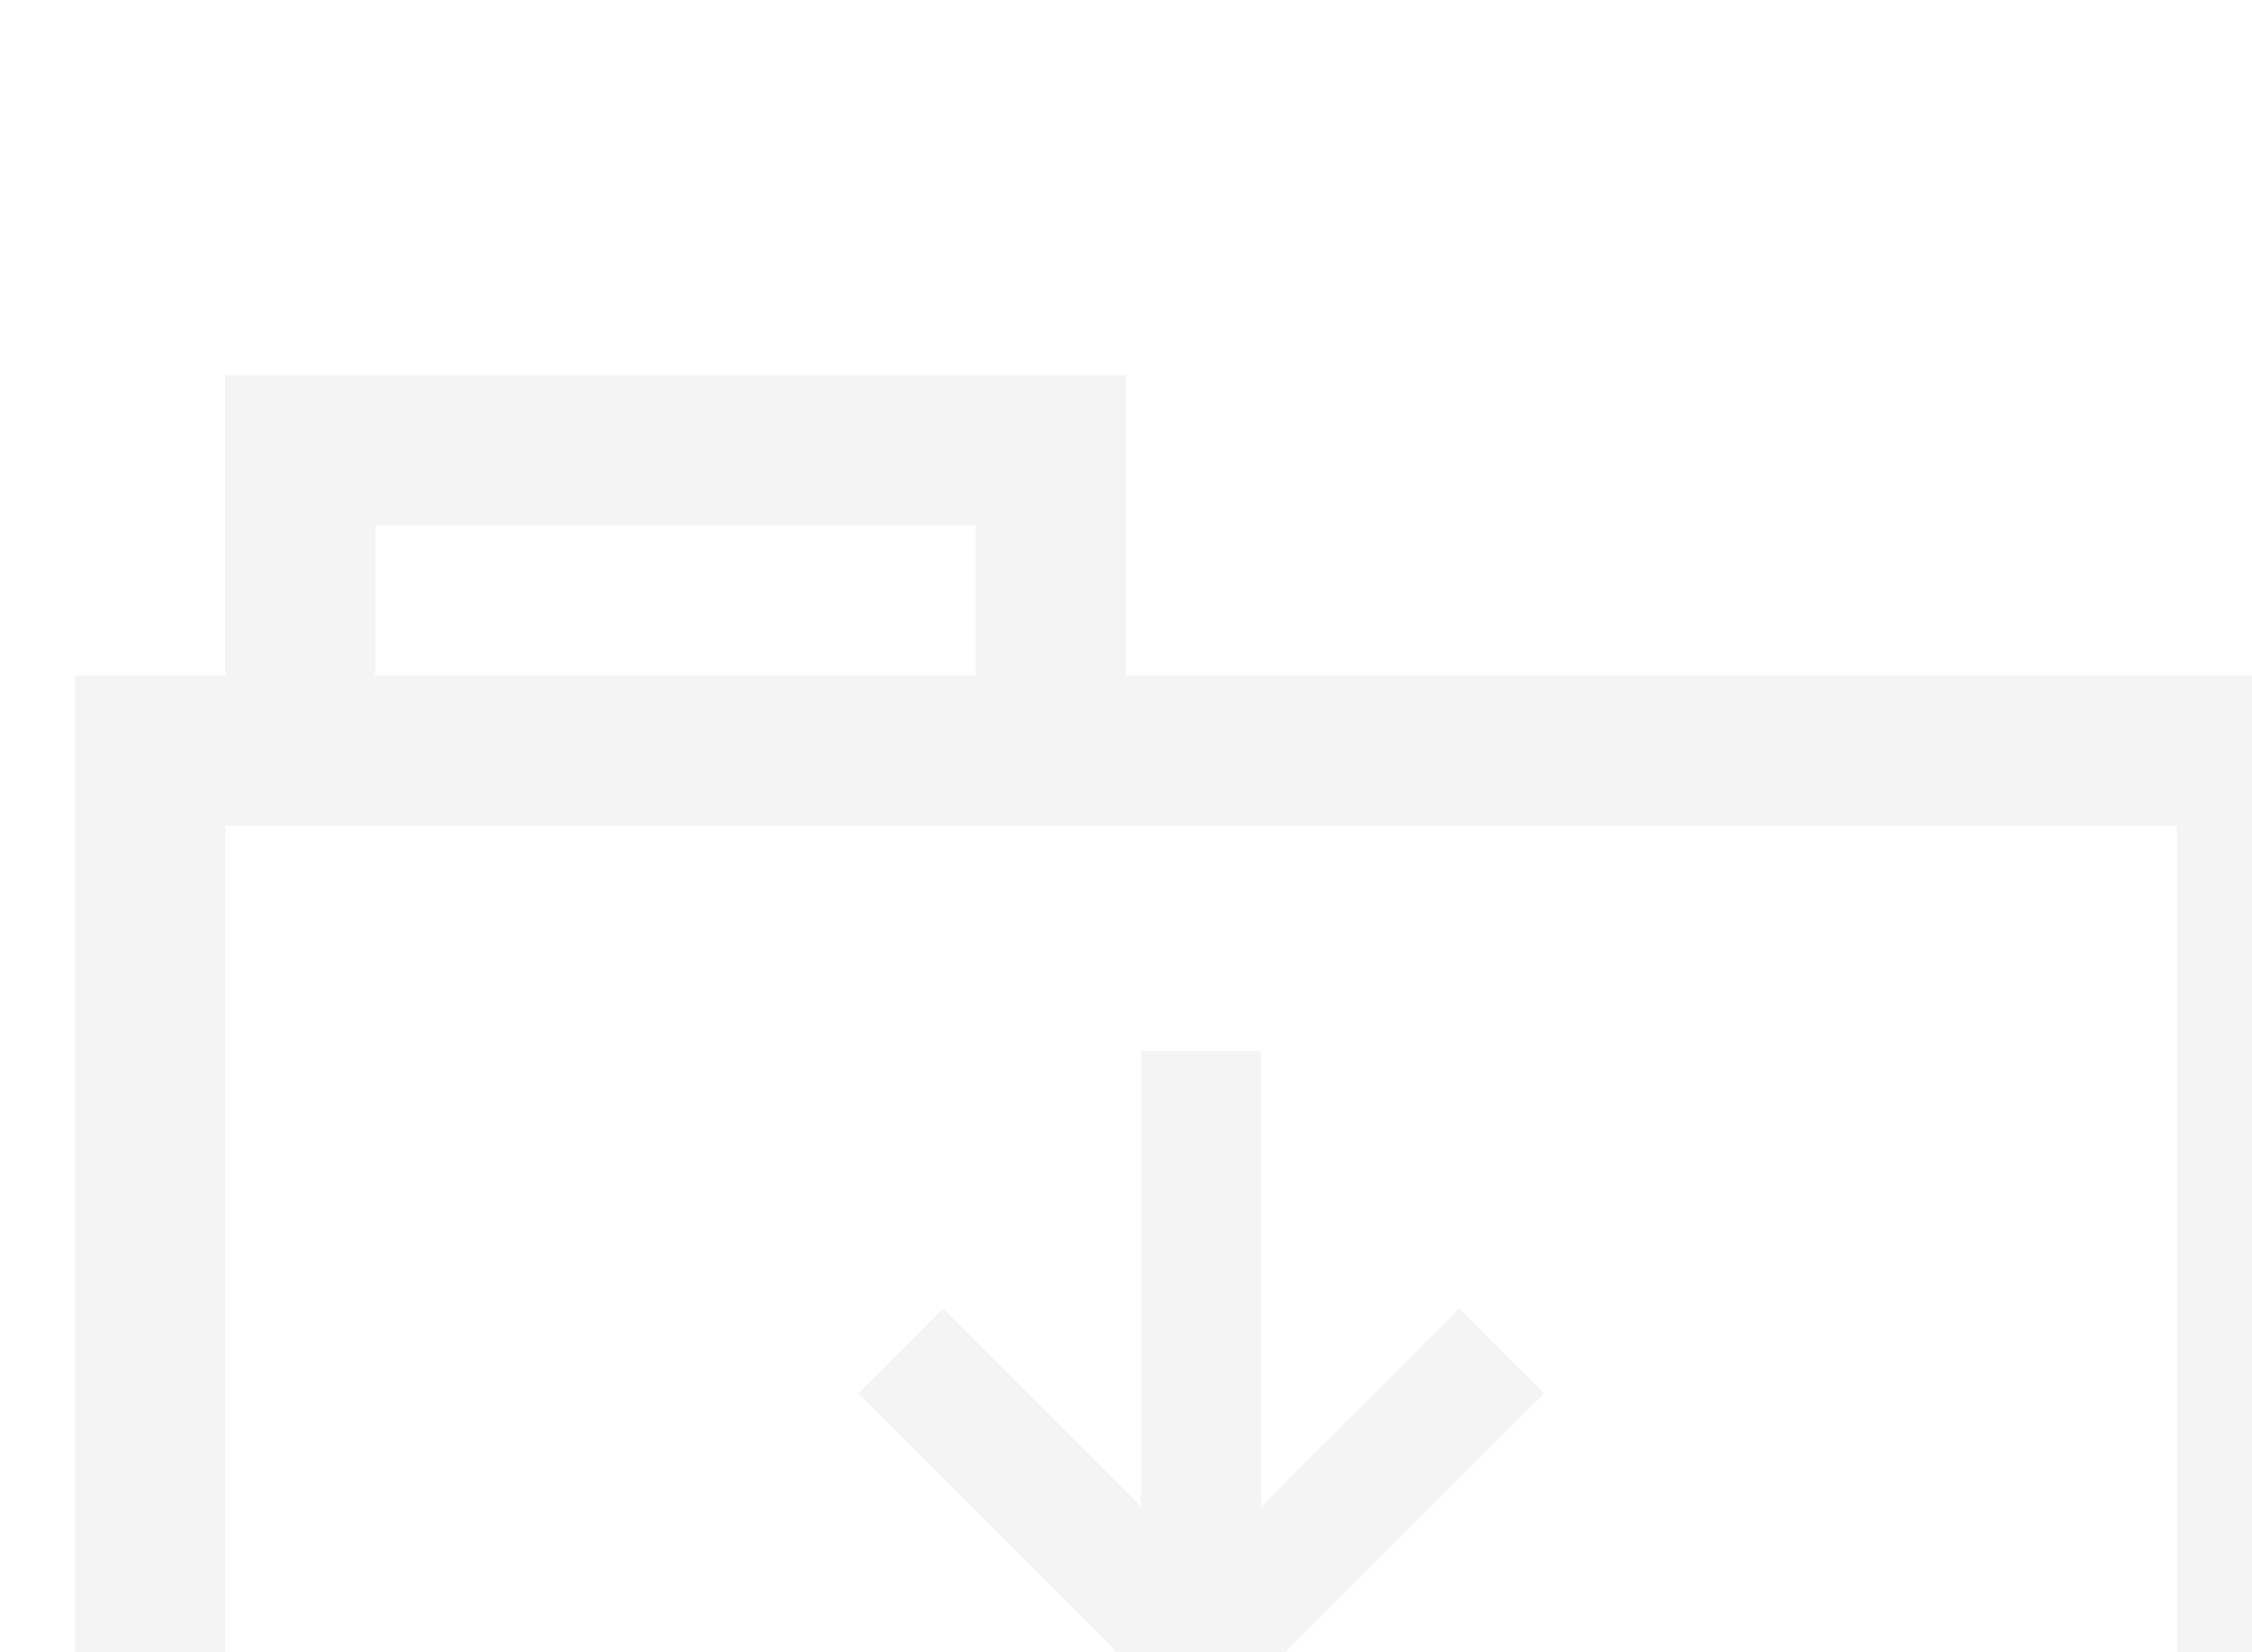
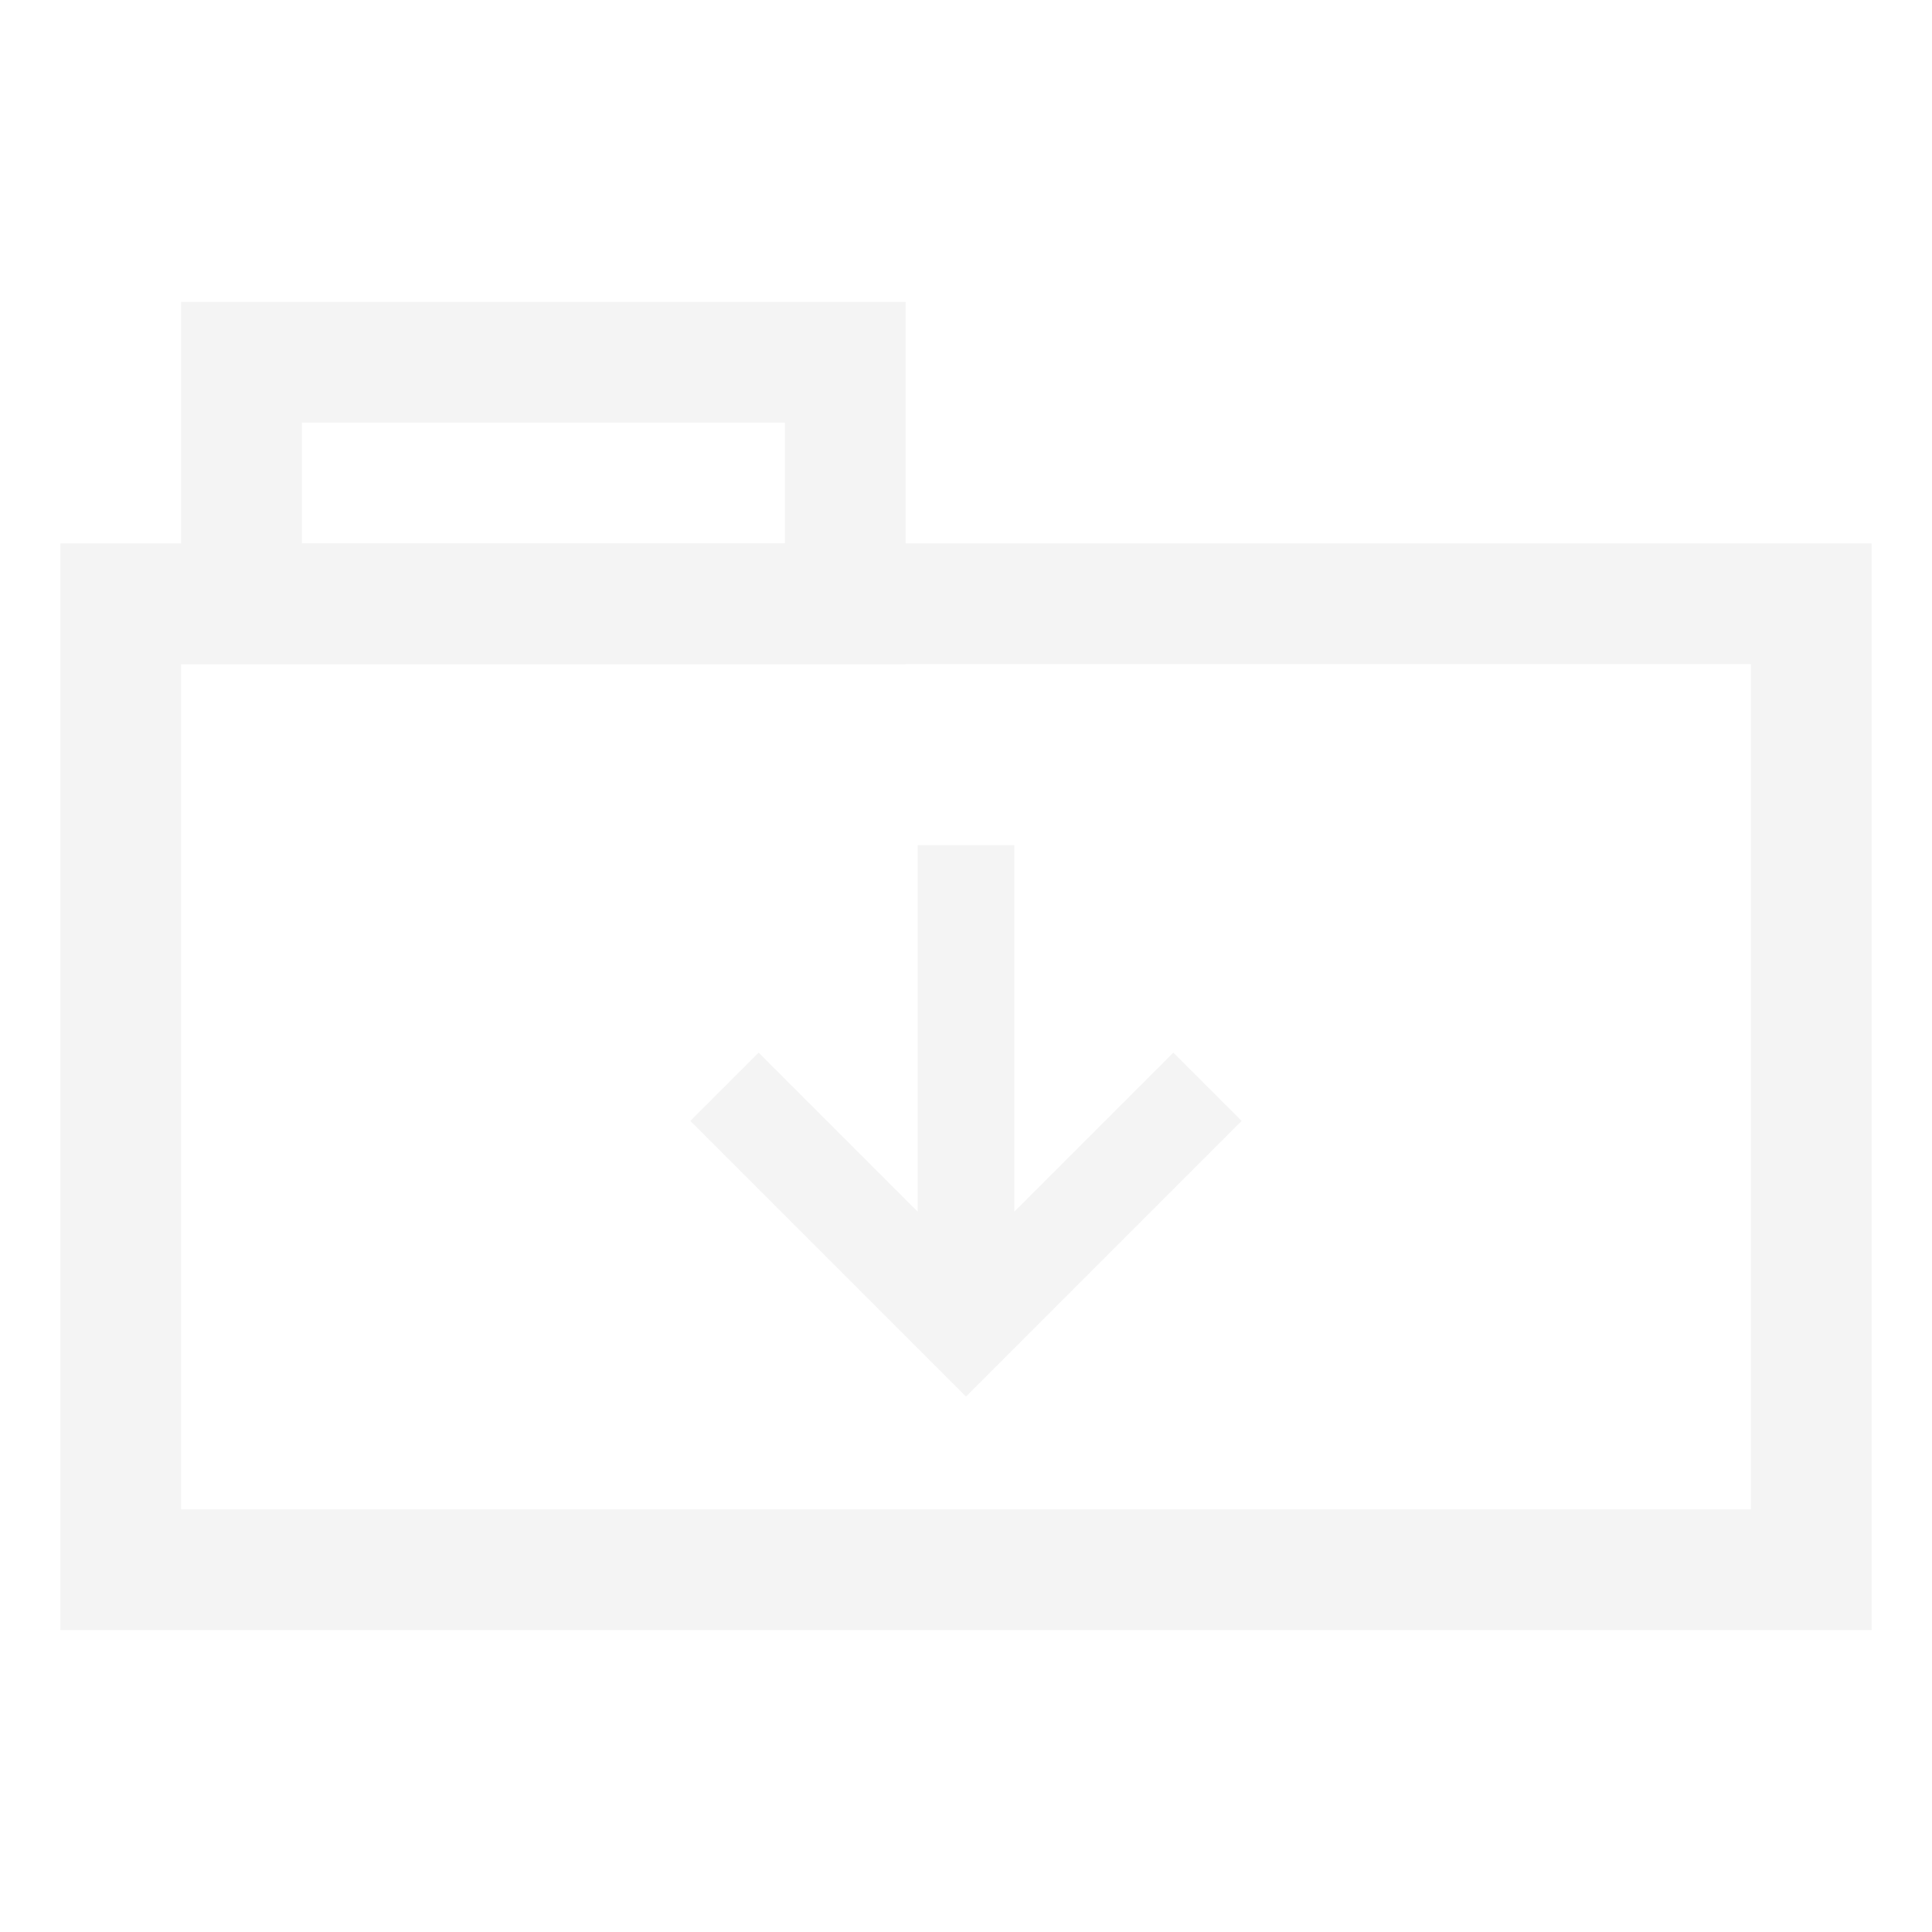
- <svg xmlns="http://www.w3.org/2000/svg" version="1.1" fill="none" stroke="#f4f4f4" viewbox="0 0 16 16">
+ <svg xmlns="http://www.w3.org/2000/svg" version="1.1" fill="none" stroke="#f4f4f4" viewbox="0 0 16 16" width="16" height="16">
  <g stroke-width="1">
    <rect x="1" y="5" width="14" height="8" />
    <rect x="2" y="3" width="5" height="2" />
  </g>
  <g stroke-width="0.8" transform="rotate(90, 8, 9)">
    <polyline points="6 9, 10 9" />
    <polyline points="8 7, 10 9, 8 11" />
  </g>
</svg>
